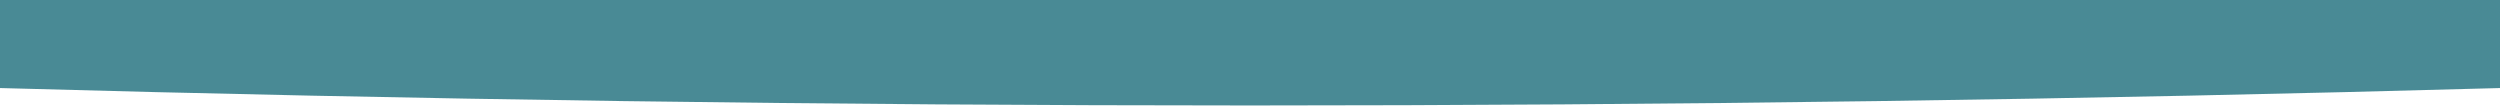
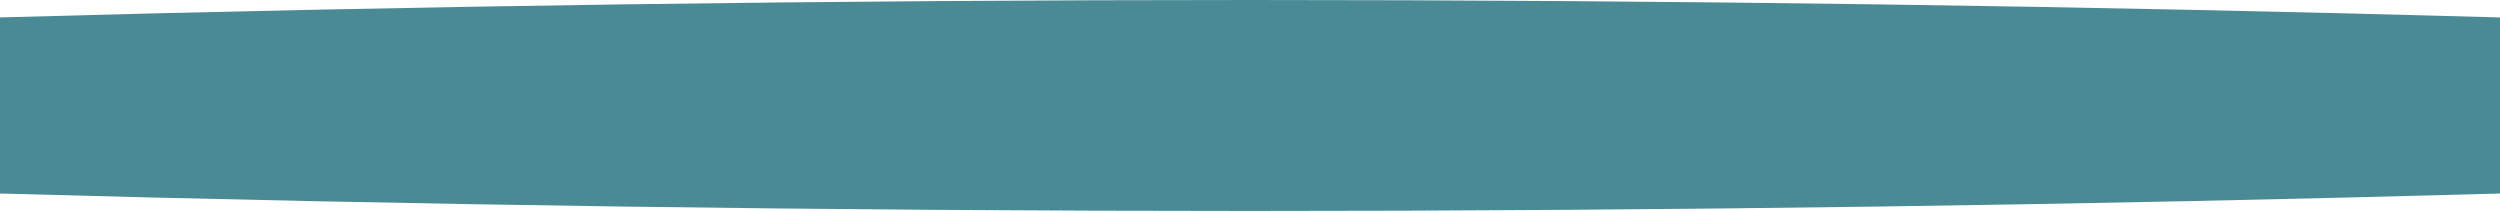
- <svg xmlns="http://www.w3.org/2000/svg" data-name="Layer 1" viewBox="0 0 640 27" width="640" height="27">
-   <path d="M640 0H0v22.54Q159.4 27 320 27t320-4.46V0z" fill="#498a95" fill-rule="evenodd" />
+ <svg xmlns="http://www.w3.org/2000/svg" data-name="Layer 1" viewBox="0 0 640 54" width="640" height="54">
+   <path d="M320 0Q159.4 0 0 4.46v45.08Q159.4 54 320 54t320-4.46V4.46Q480.6 0 320 0z" fill="#498a95" />
</svg>
